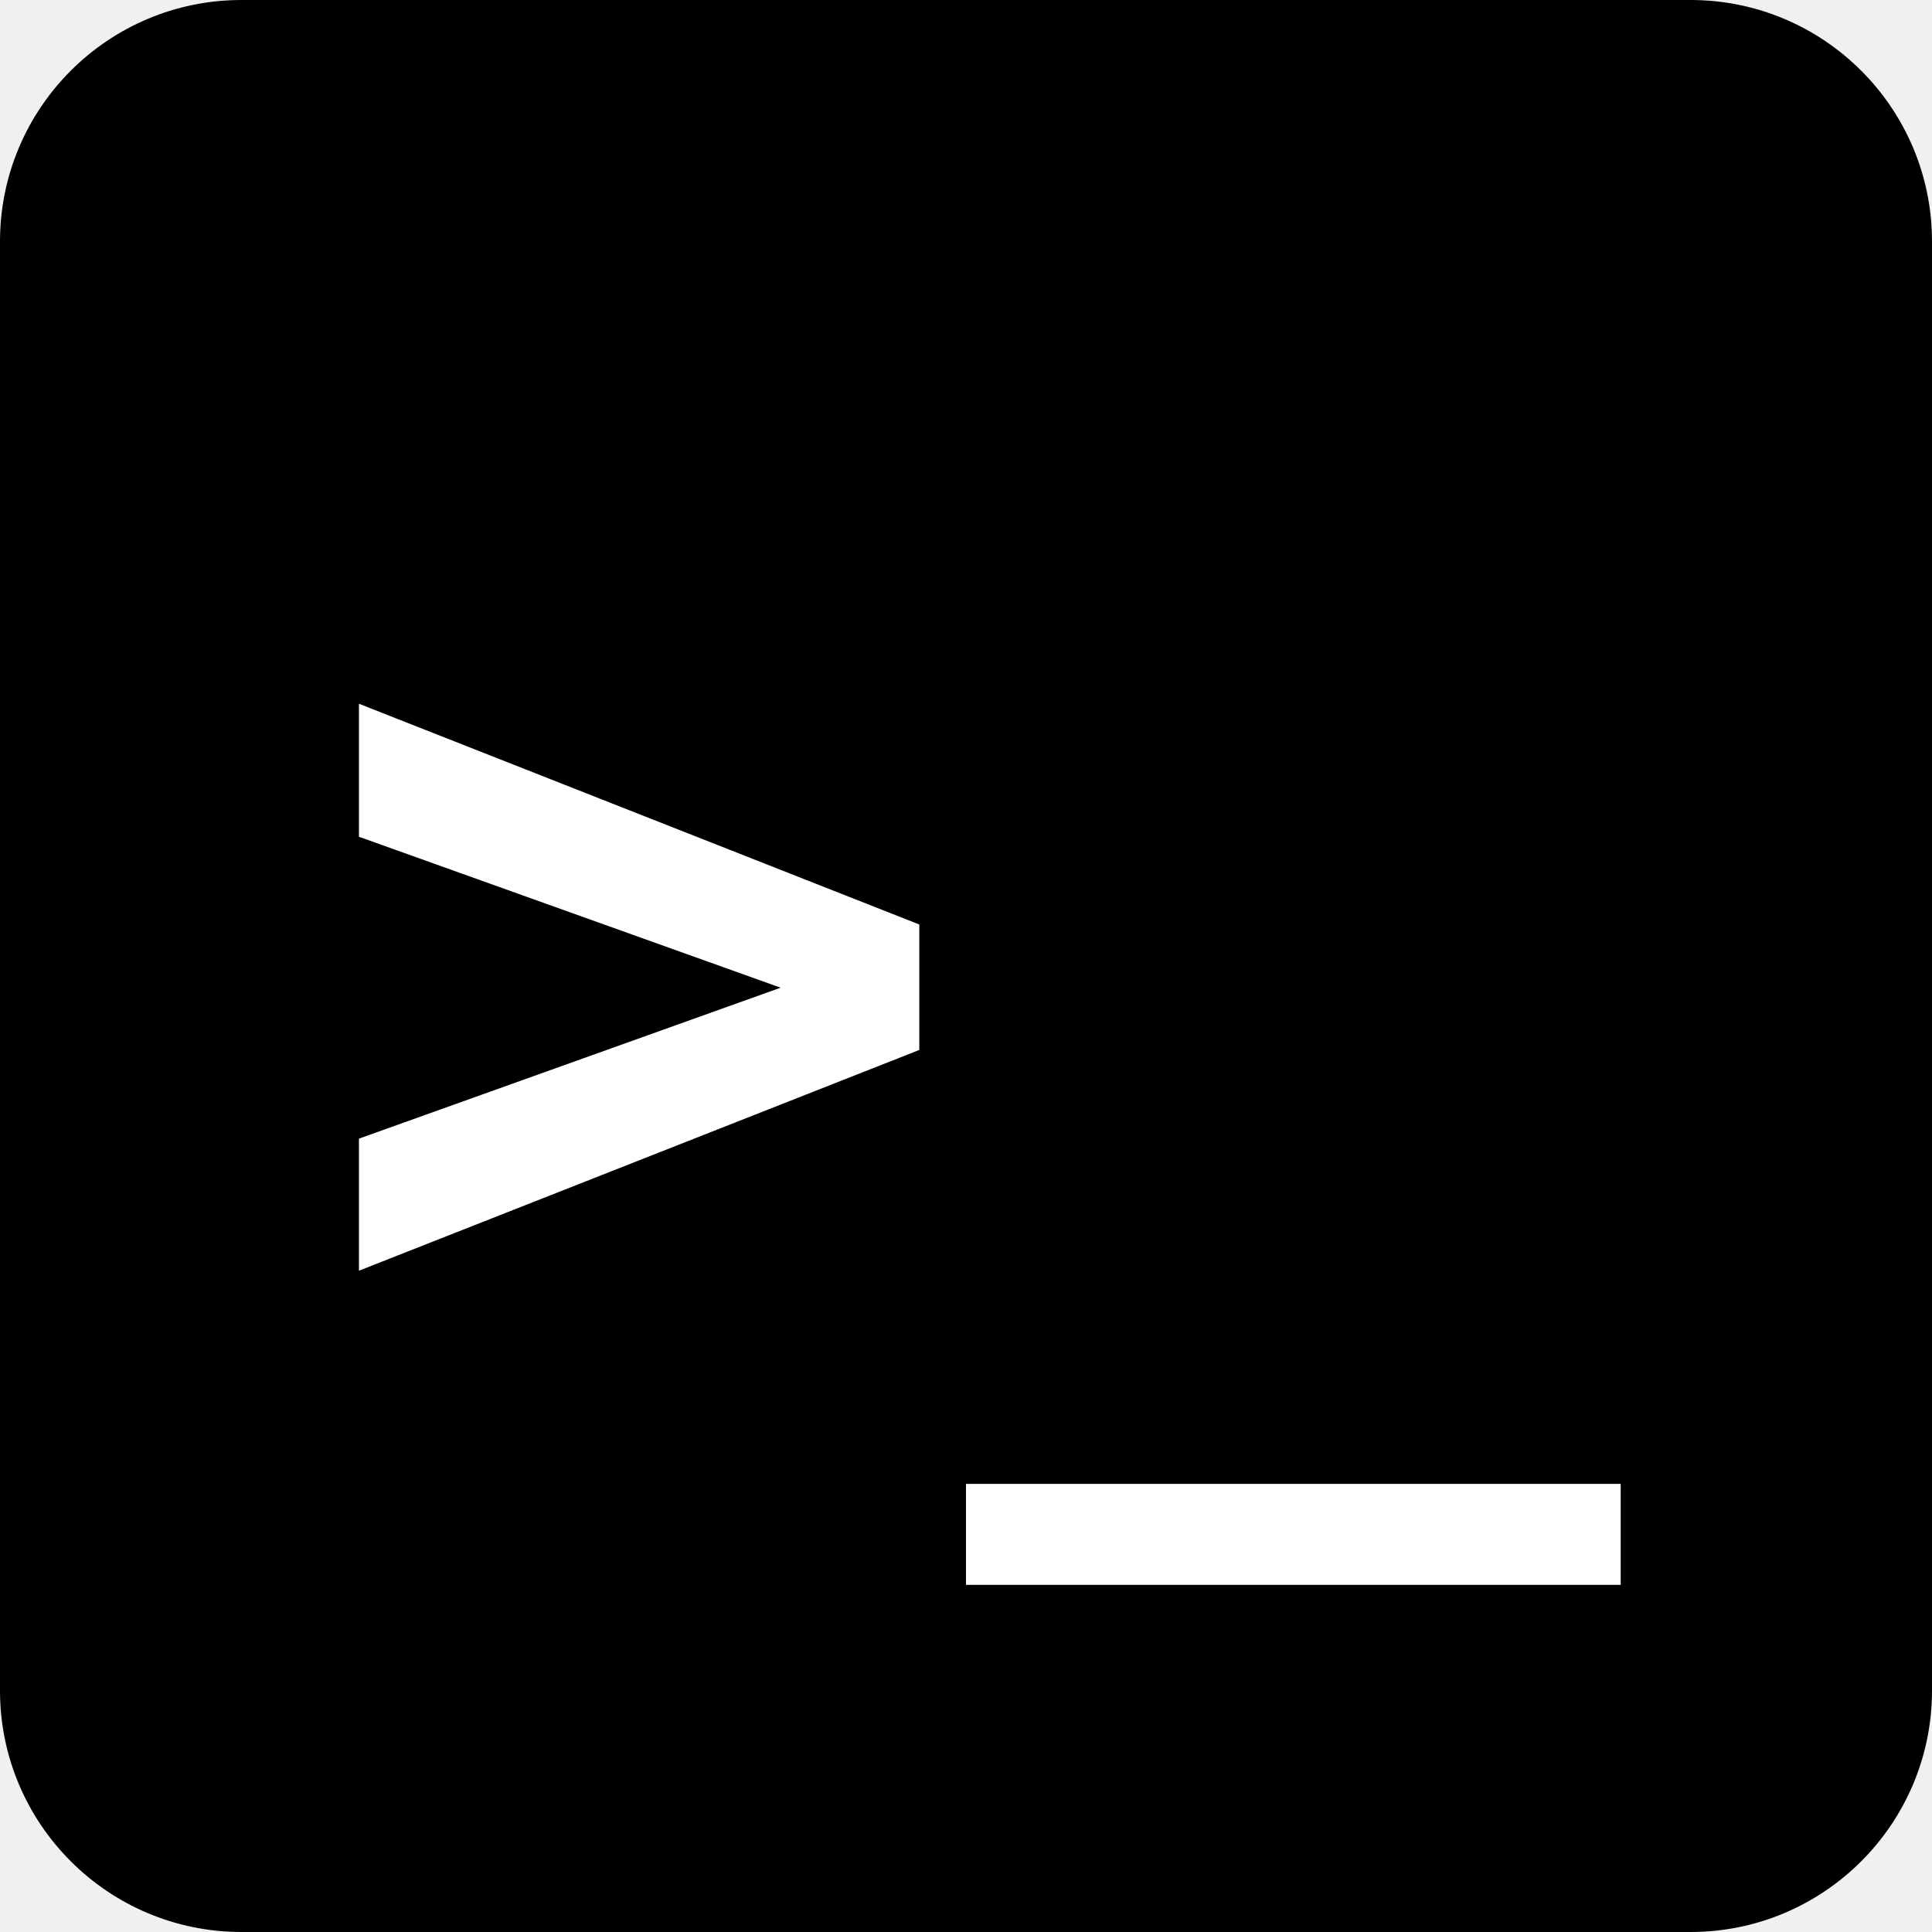
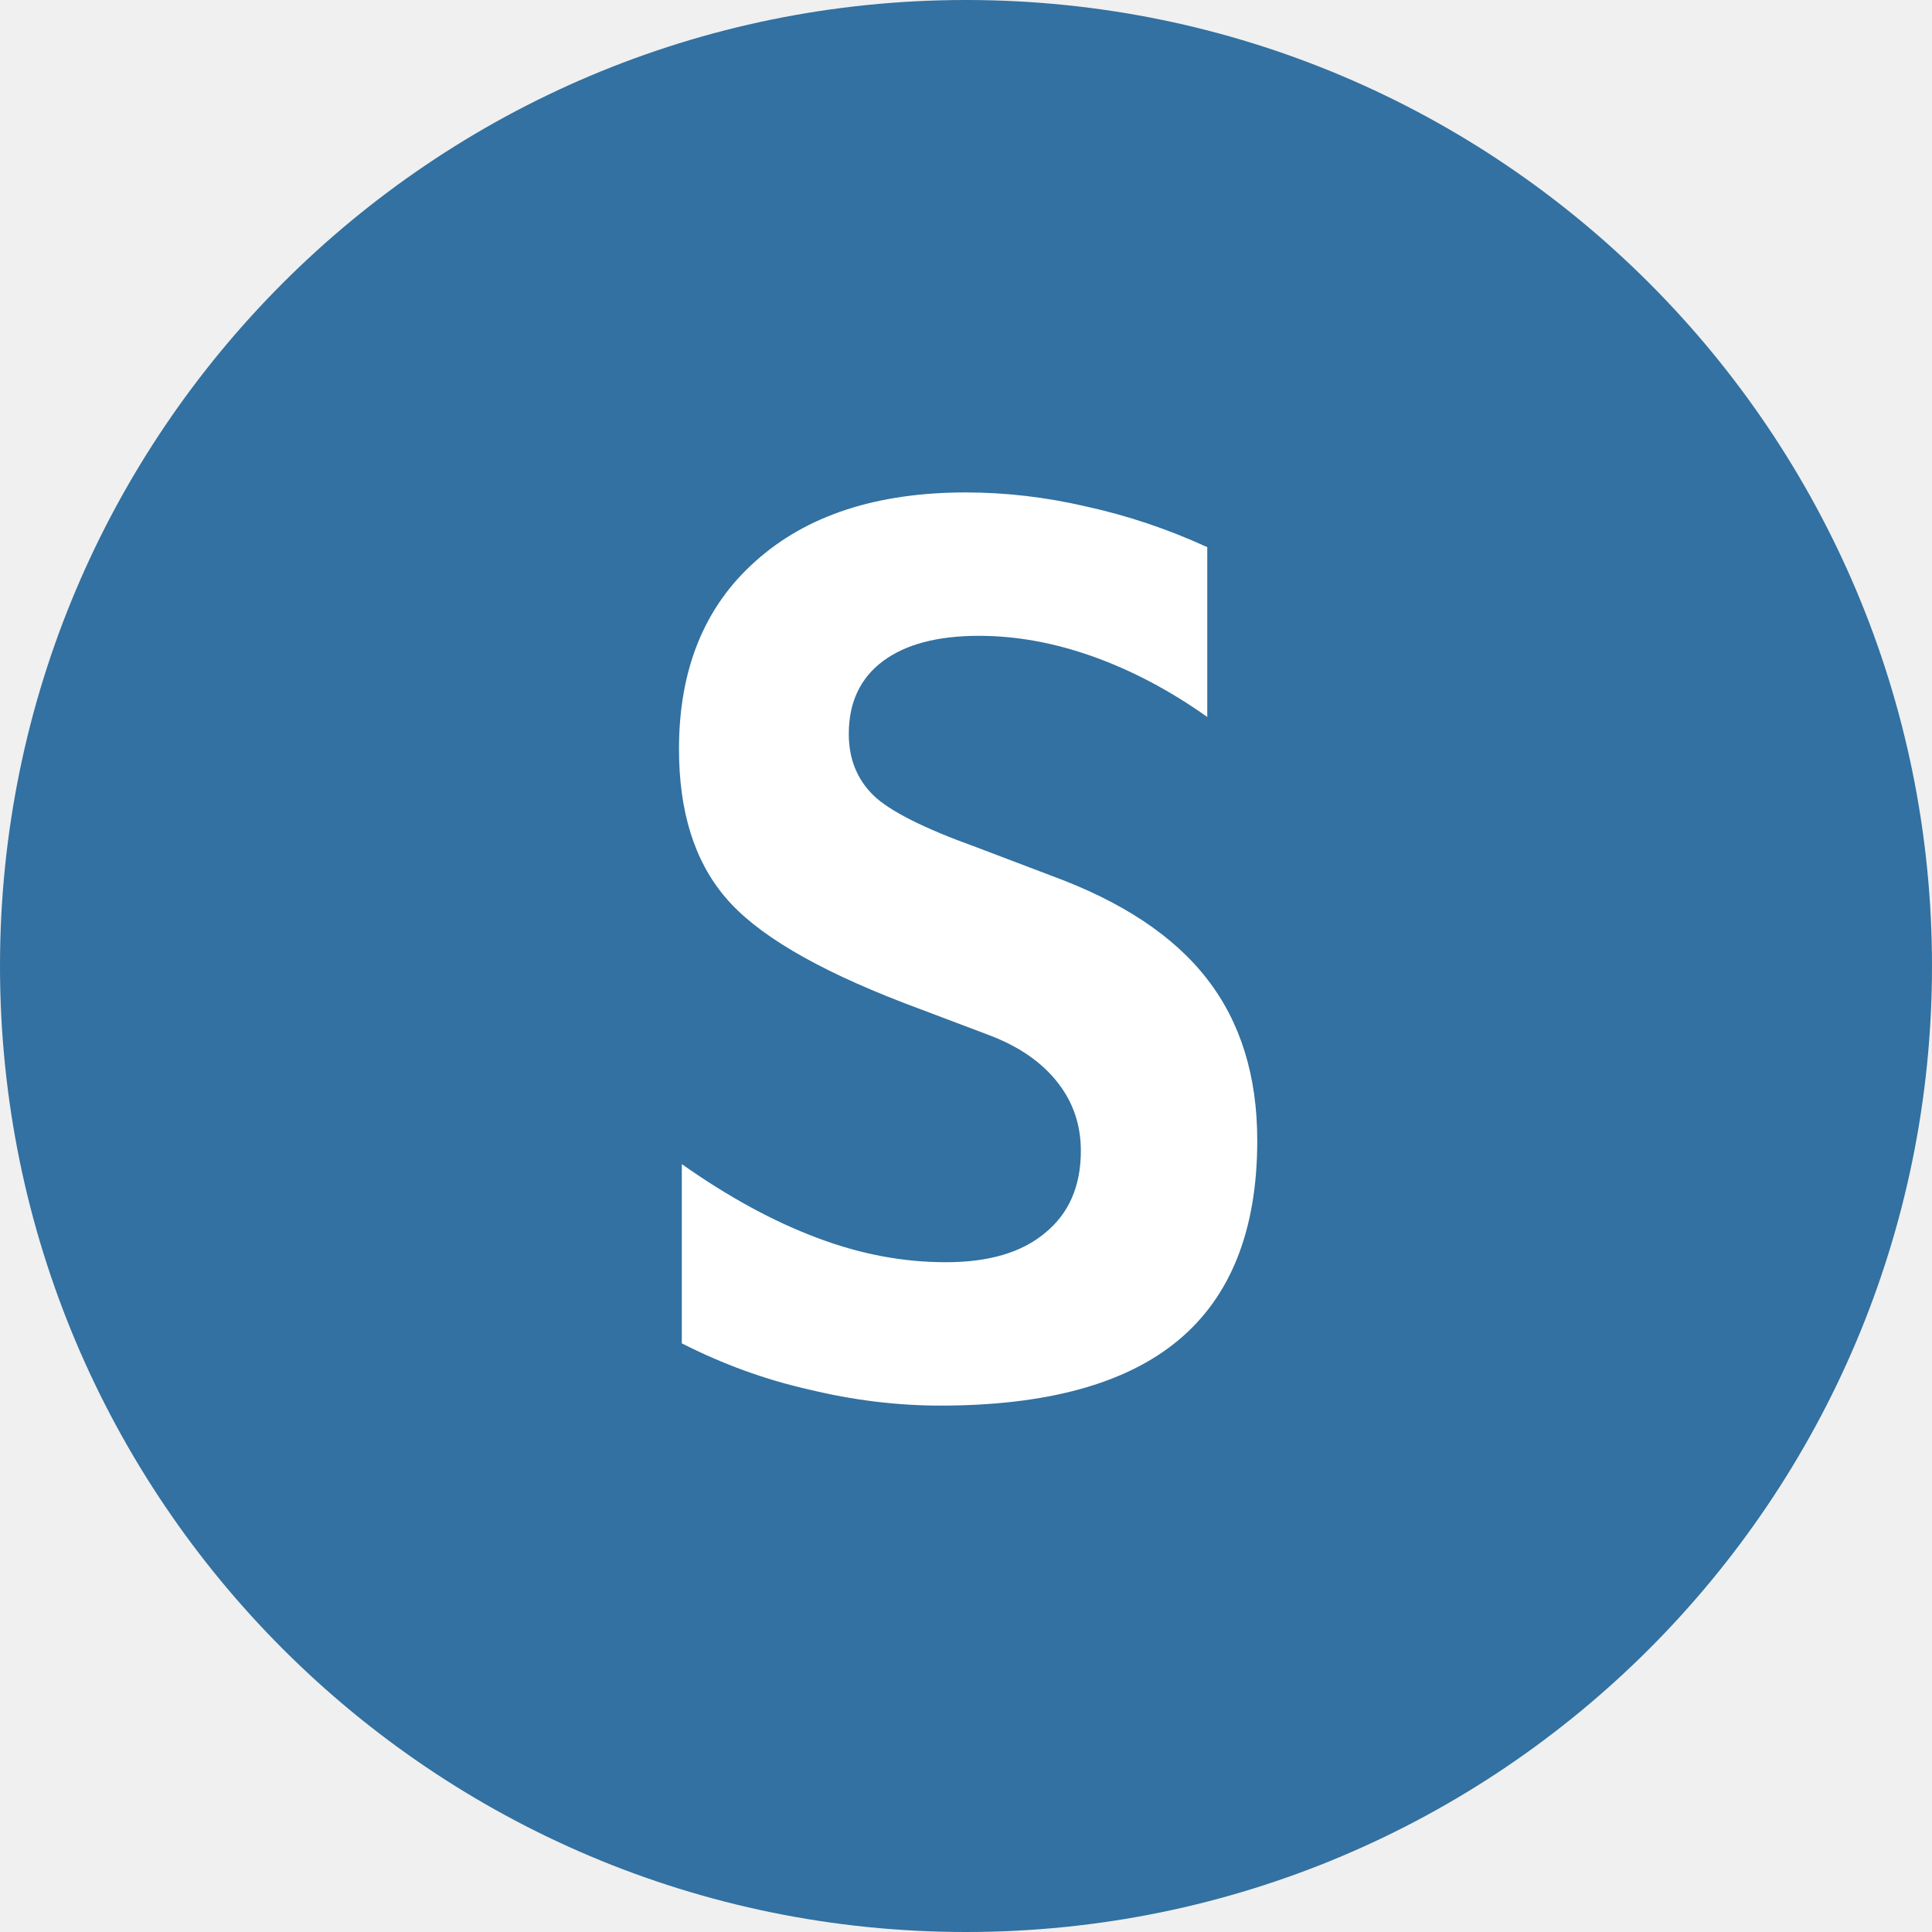
<svg xmlns="http://www.w3.org/2000/svg" viewBox="0 0 32 32">
-   <style>
-     rect { fill: #000 }
-     text { fill: #fff }
-     @media (prefers-color-scheme: dark) {
-       rect { fill: #fff }
-       text { fill: #000 }
-     }
-   </style>
-   <rect width="32" height="32" rx="4" />
-   <text x="16" y="22" font-family="monospace" font-size="18" font-weight="700" text-anchor="middle">&gt;_</text>
+   <circle cx="16" cy="16" r="16" fill="#3271A1" />
+   <text x="16" y="23" font-family="monospace" font-size="20" font-weight="700" text-anchor="middle" fill="#fff">S</text>
</svg>
